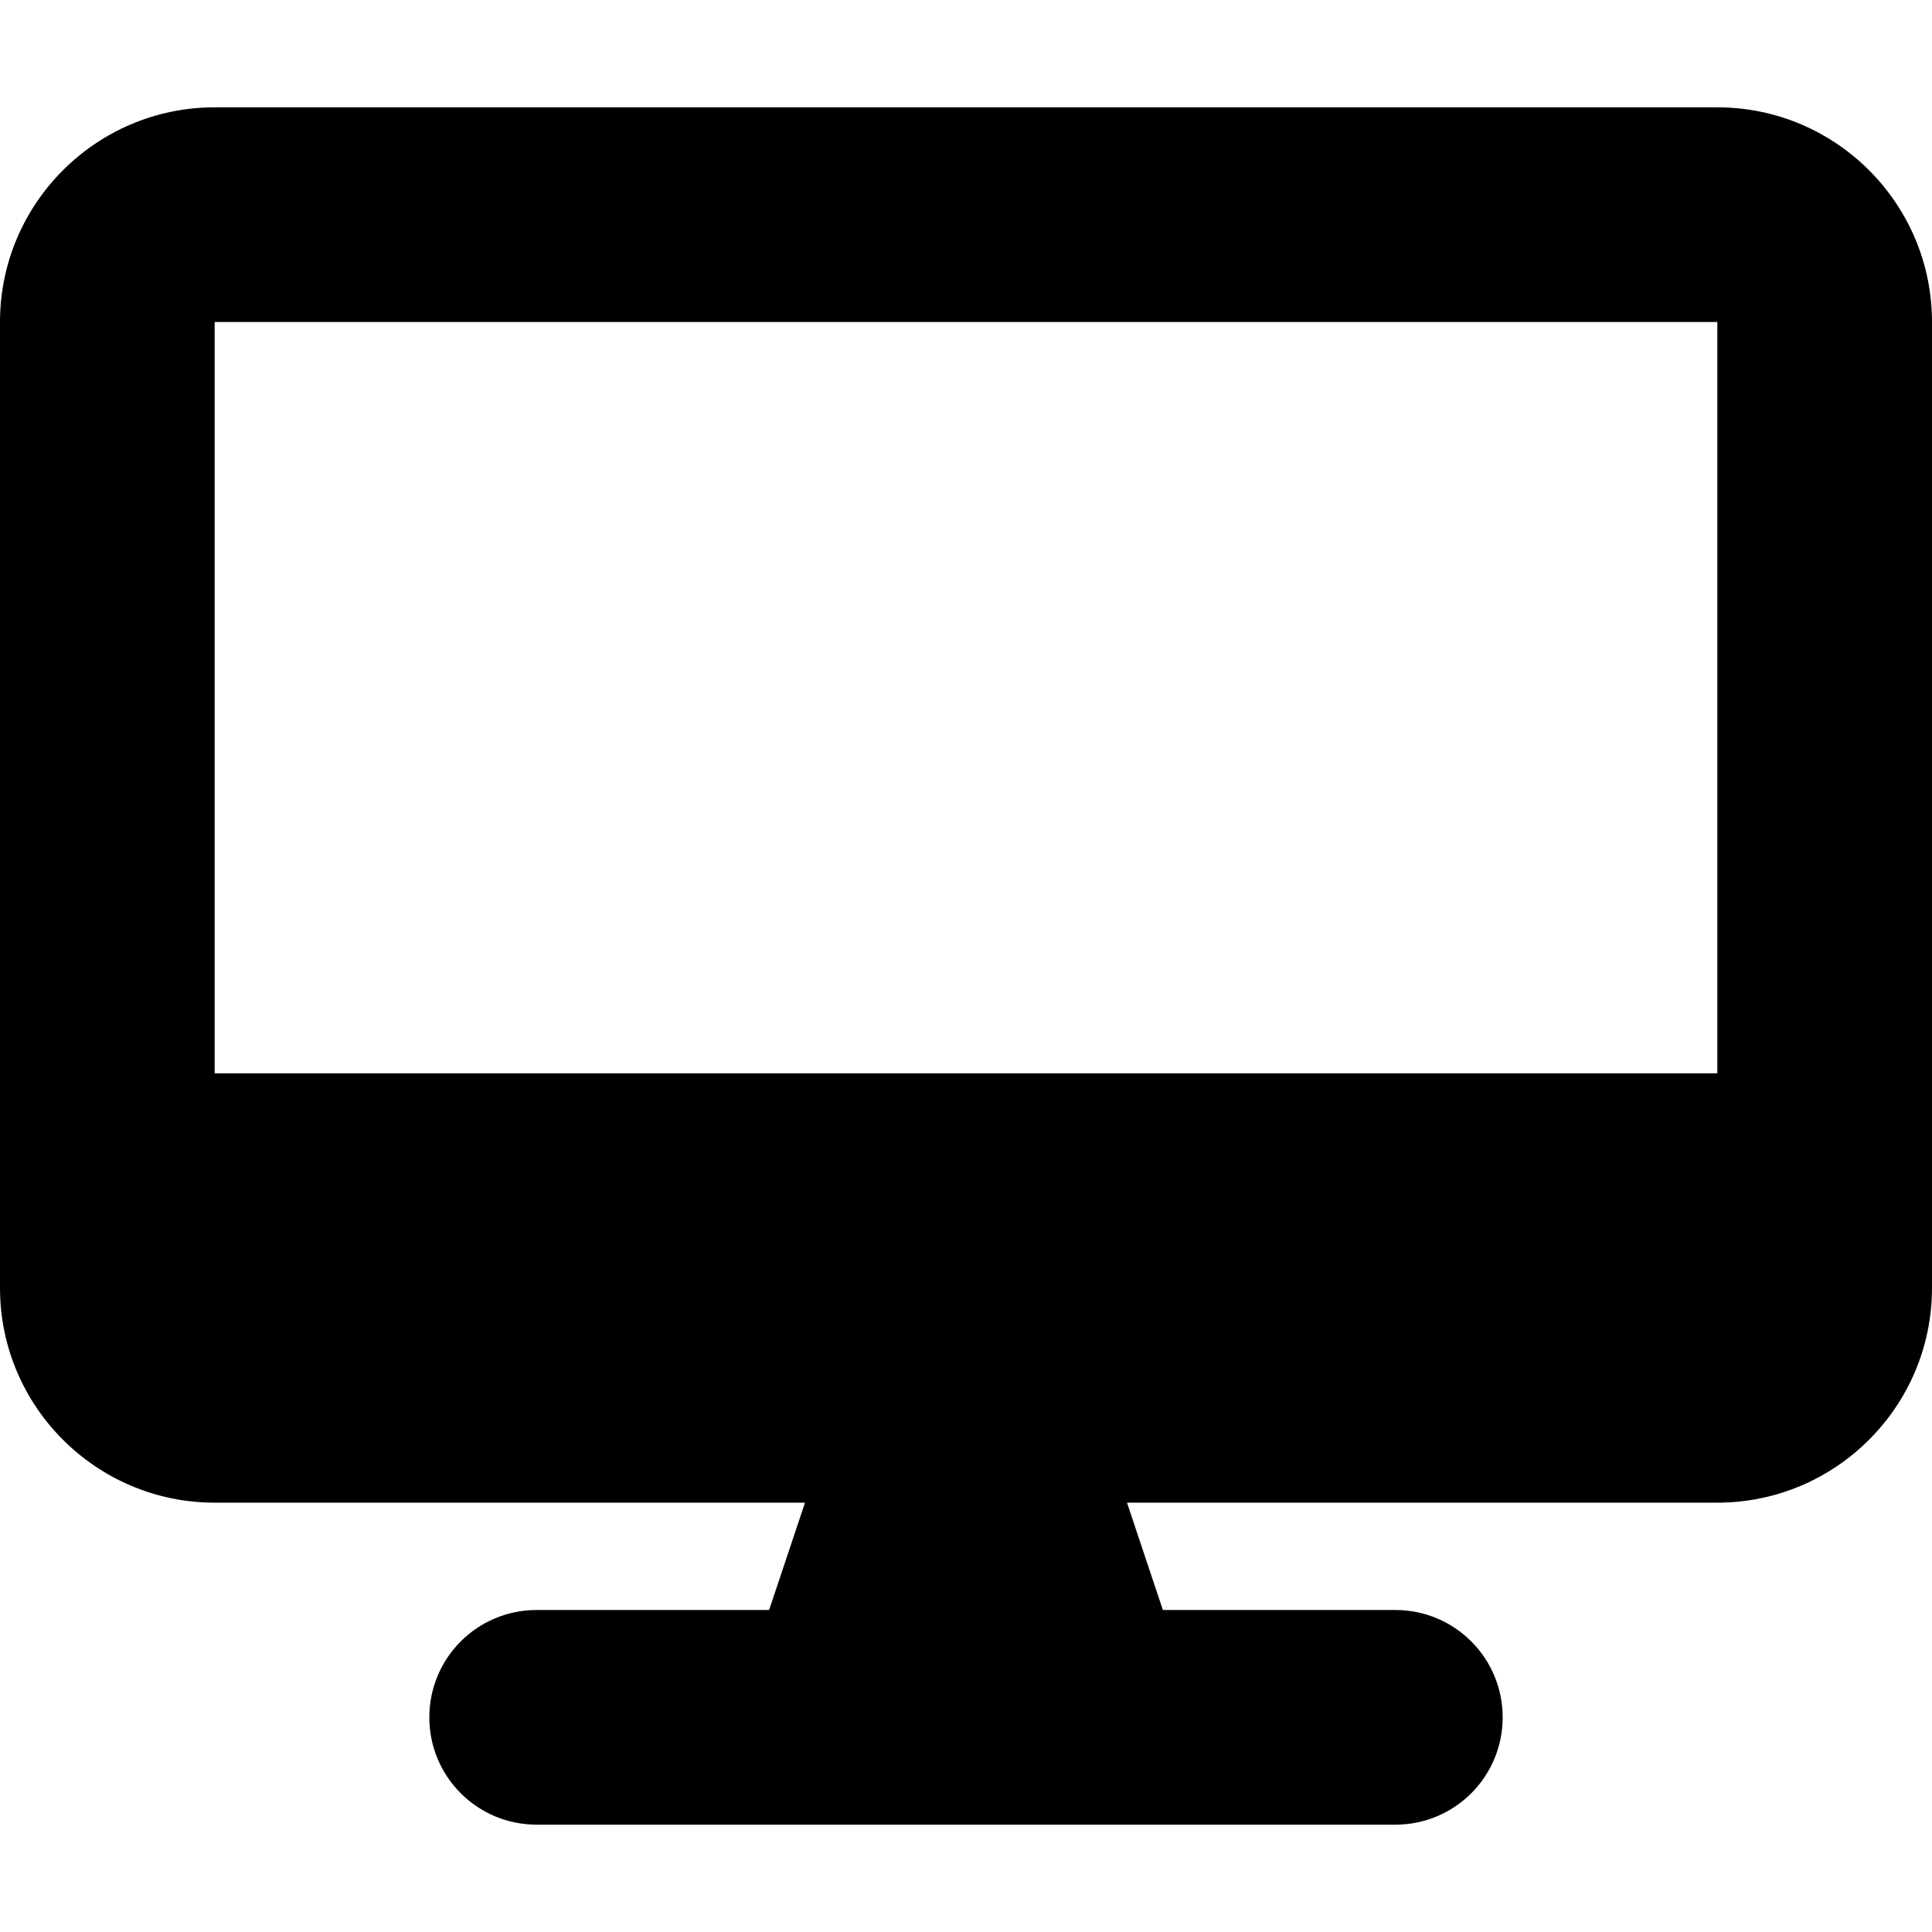
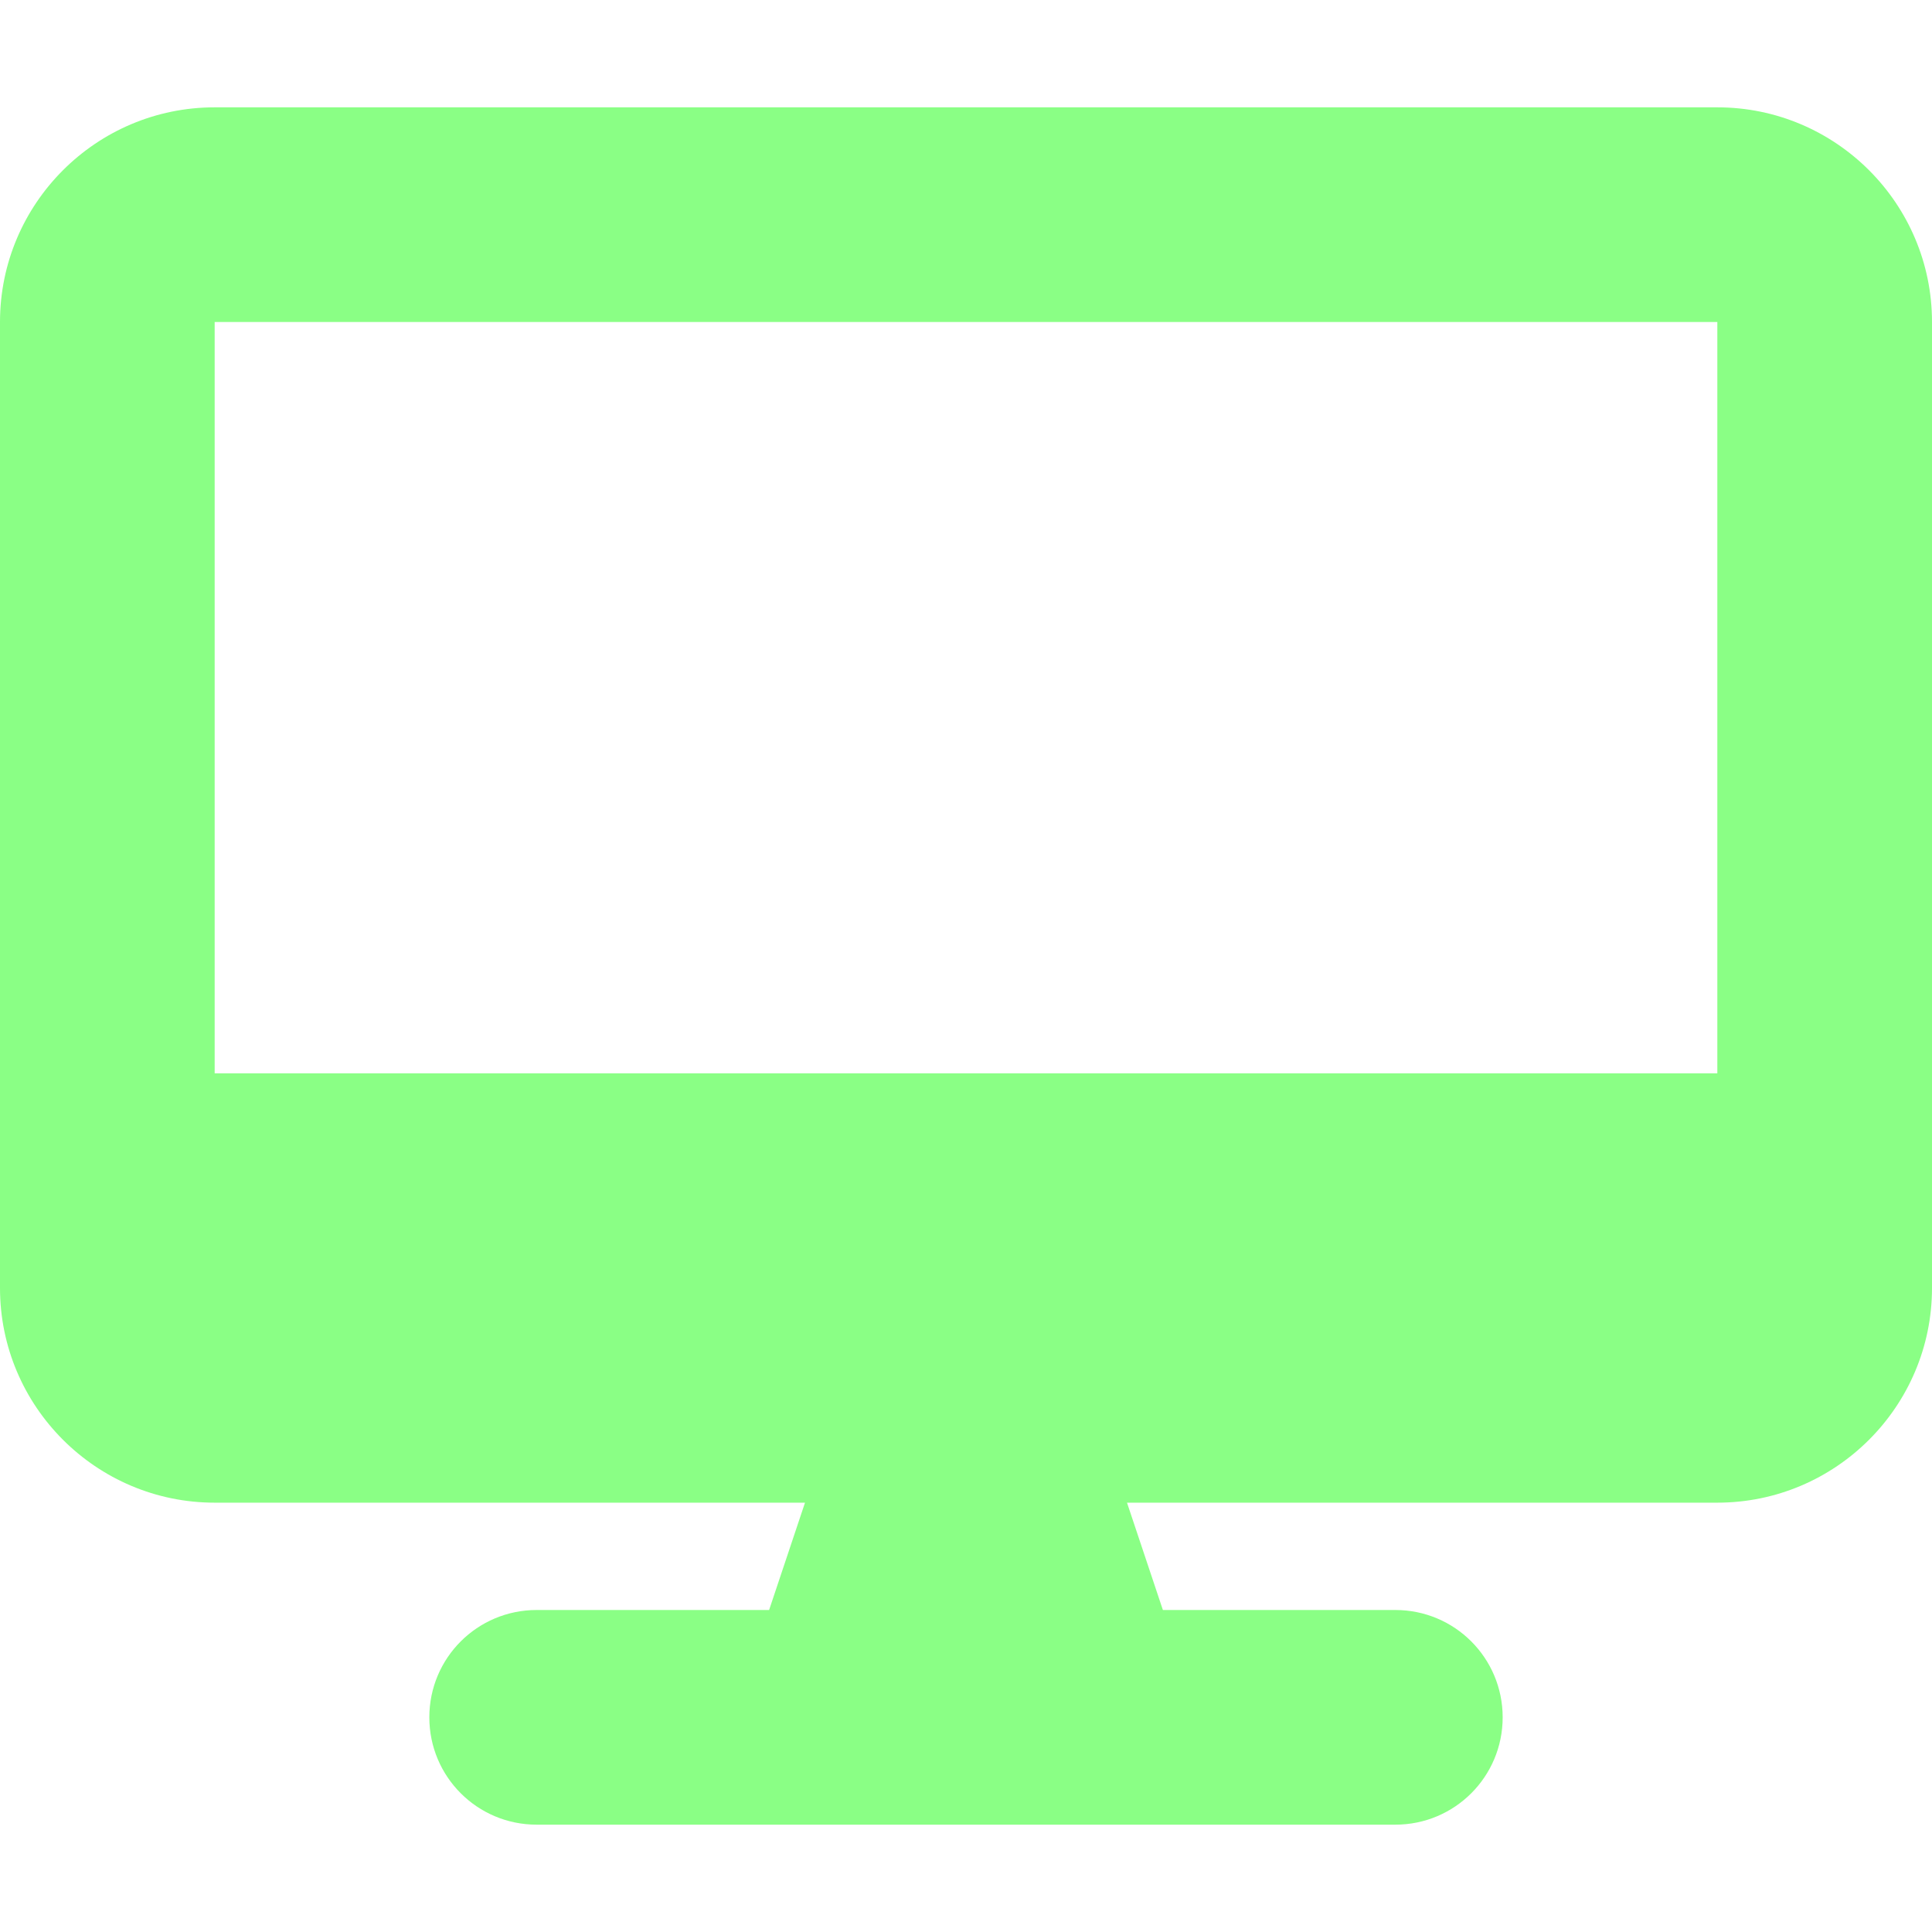
<svg xmlns="http://www.w3.org/2000/svg" viewBox="0 0 576 512" width="60" height="60">
-   <path d="M64 0C28.7 0 0 28.7 0 64L0 352c0 35.3 28.7 64 64 64l176 0-10.7 32L160 448c-17.7 0-32 14.3-32 32s14.3 32 32 32l256 0c17.7 0 32-14.3 32-32s-14.3-32-32-32l-69.3 0L336 416l176 0c35.3 0 64-28.7 64-64l0-288c0-35.3-28.7-64-64-64L64 0zM512 64l0 224L64 288 64 64l448 0z" />
+   <defs>
+     <linearGradient id="gradient" gradientTransform="rotate(225)">
+       <stop offset="0%" stop-color="#8aff85" />
+       <stop offset="100%" stop-color="#d0ff7d" />
+     </linearGradient>
+   </defs>
+   <path fill="url(#gradient)" d="M64 0C28.7 0 0 28.7 0 64L0 352c0 35.3 28.7 64 64 64l176 0-10.7 32L160 448c-17.7 0-32 14.3-32 32s14.3 32 32 32l256 0c17.7 0 32-14.3 32-32s-14.3-32-32-32l-69.3 0L336 416l176 0c35.3 0 64-28.7 64-64l0-288c0-35.3-28.7-64-64-64L64 0zM512 64l0 224L64 288 64 64l448 0z" />
</svg>
